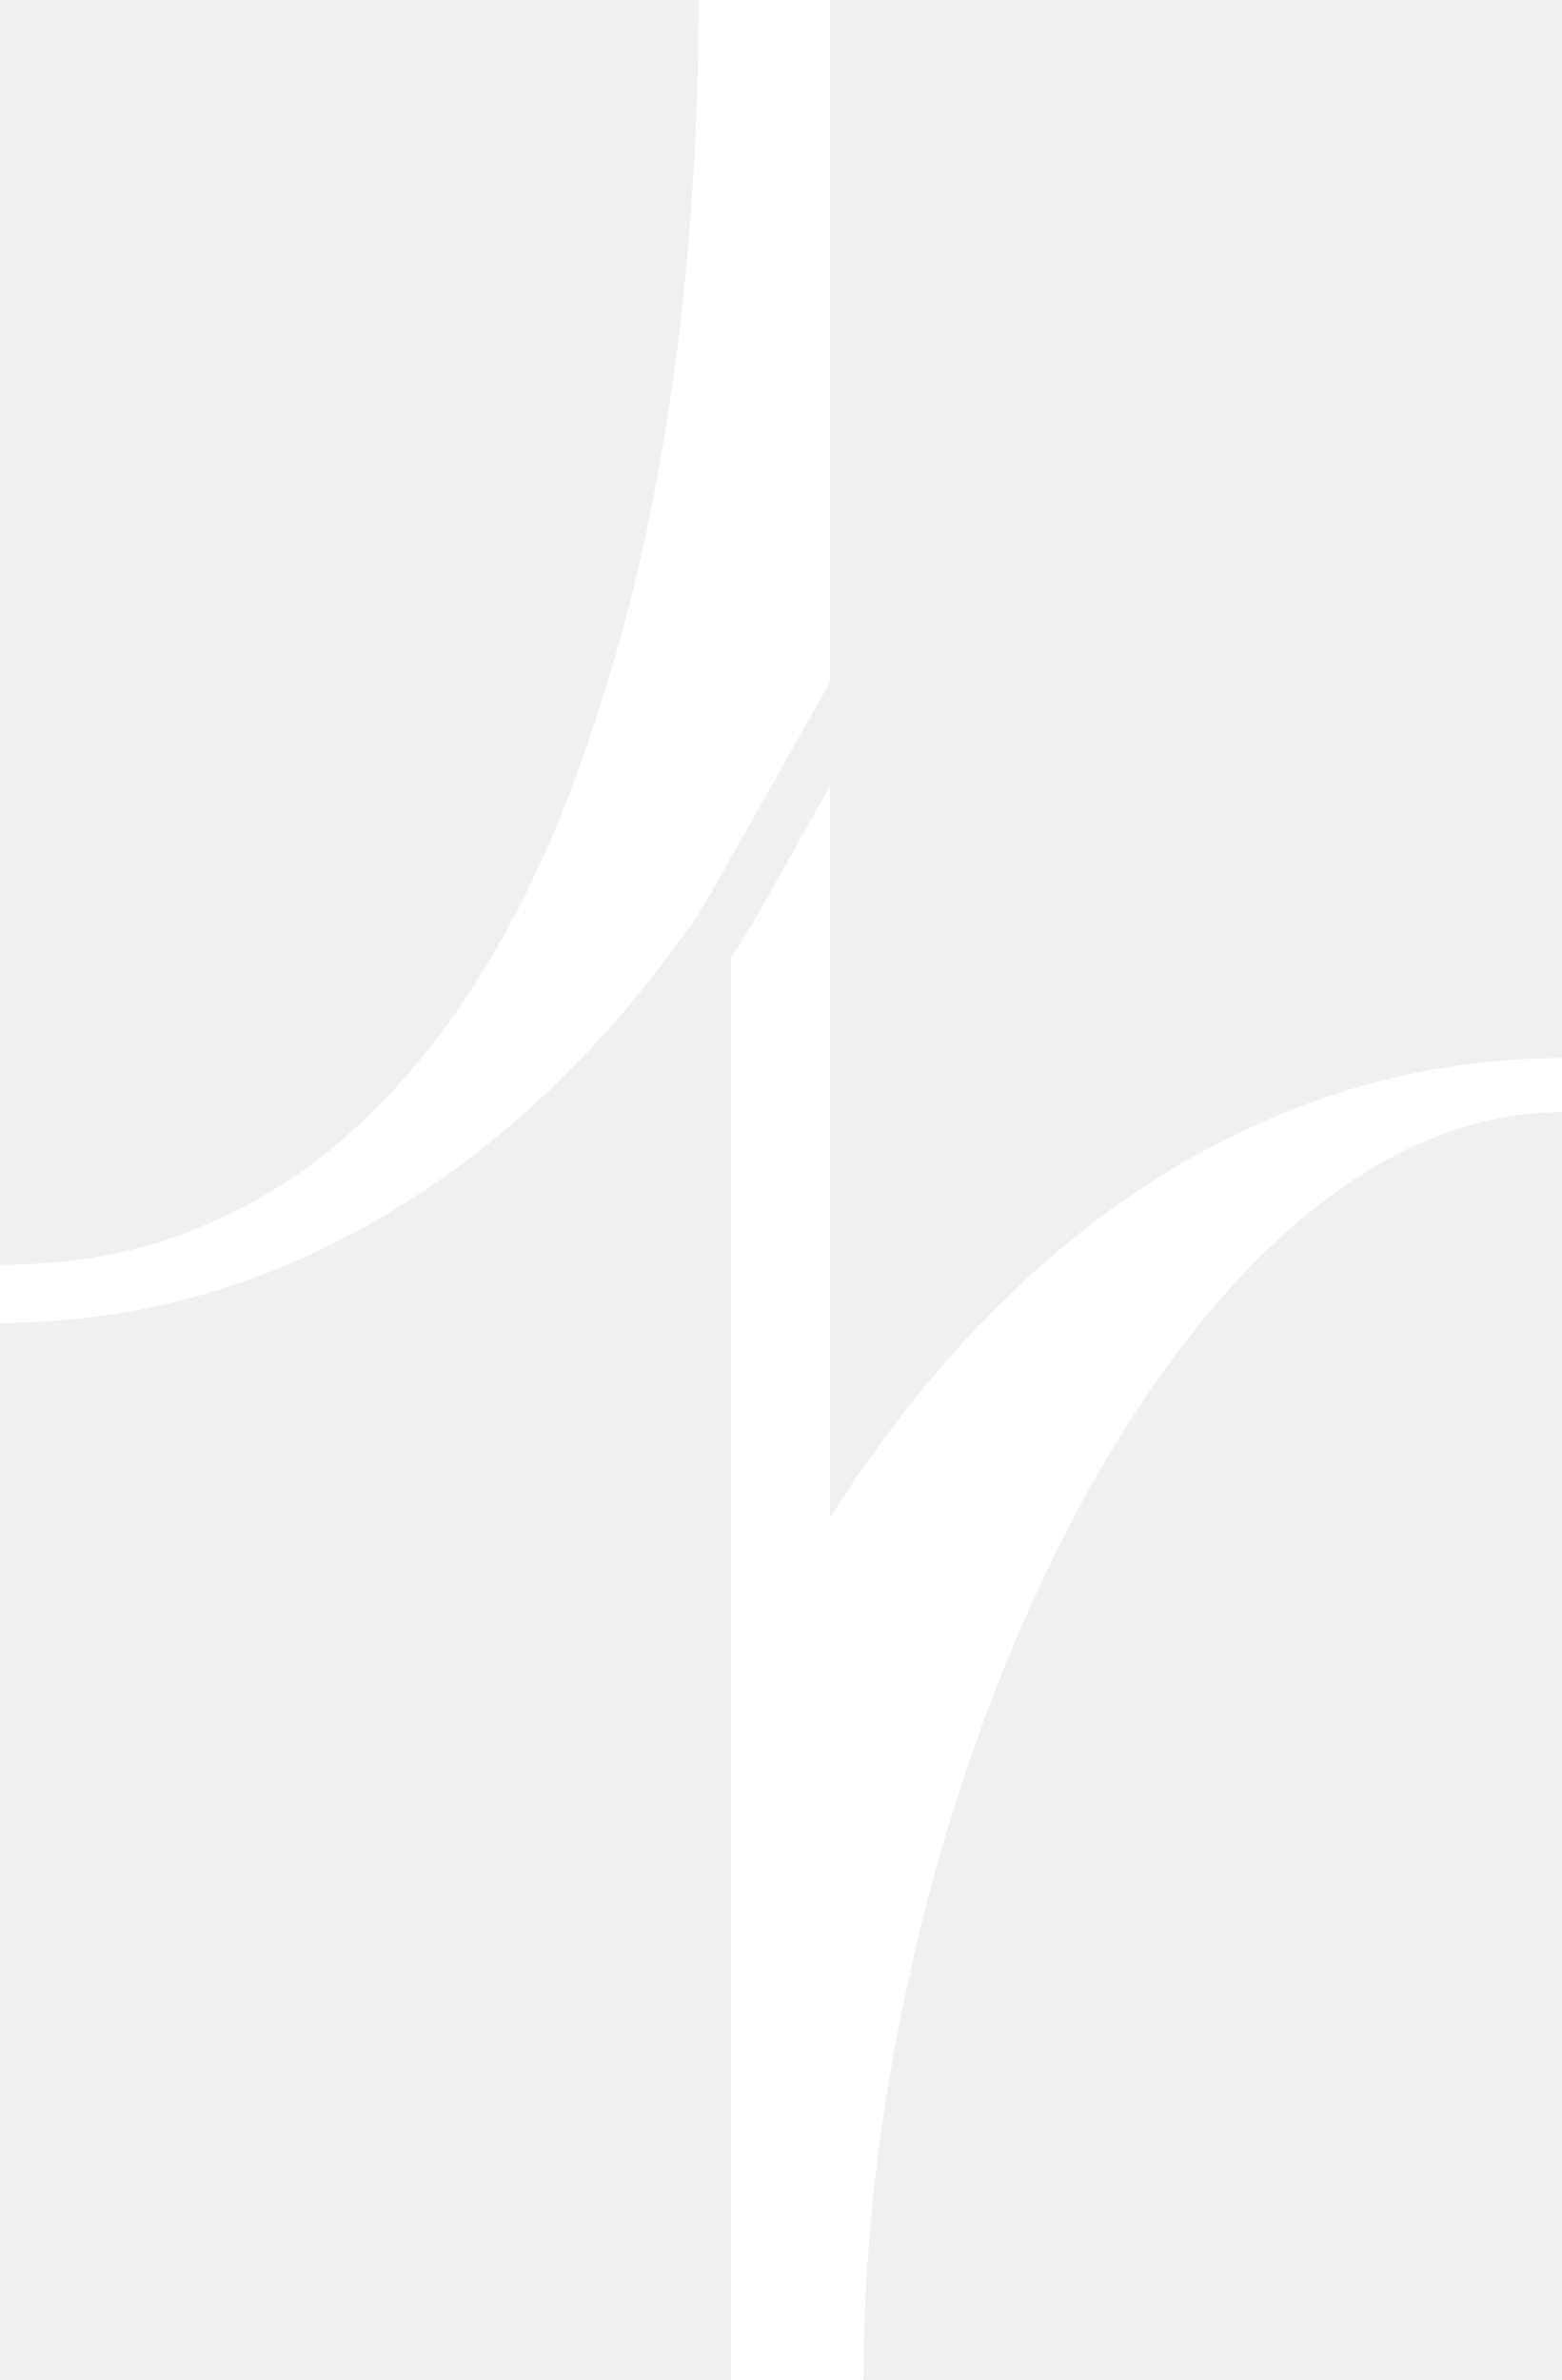
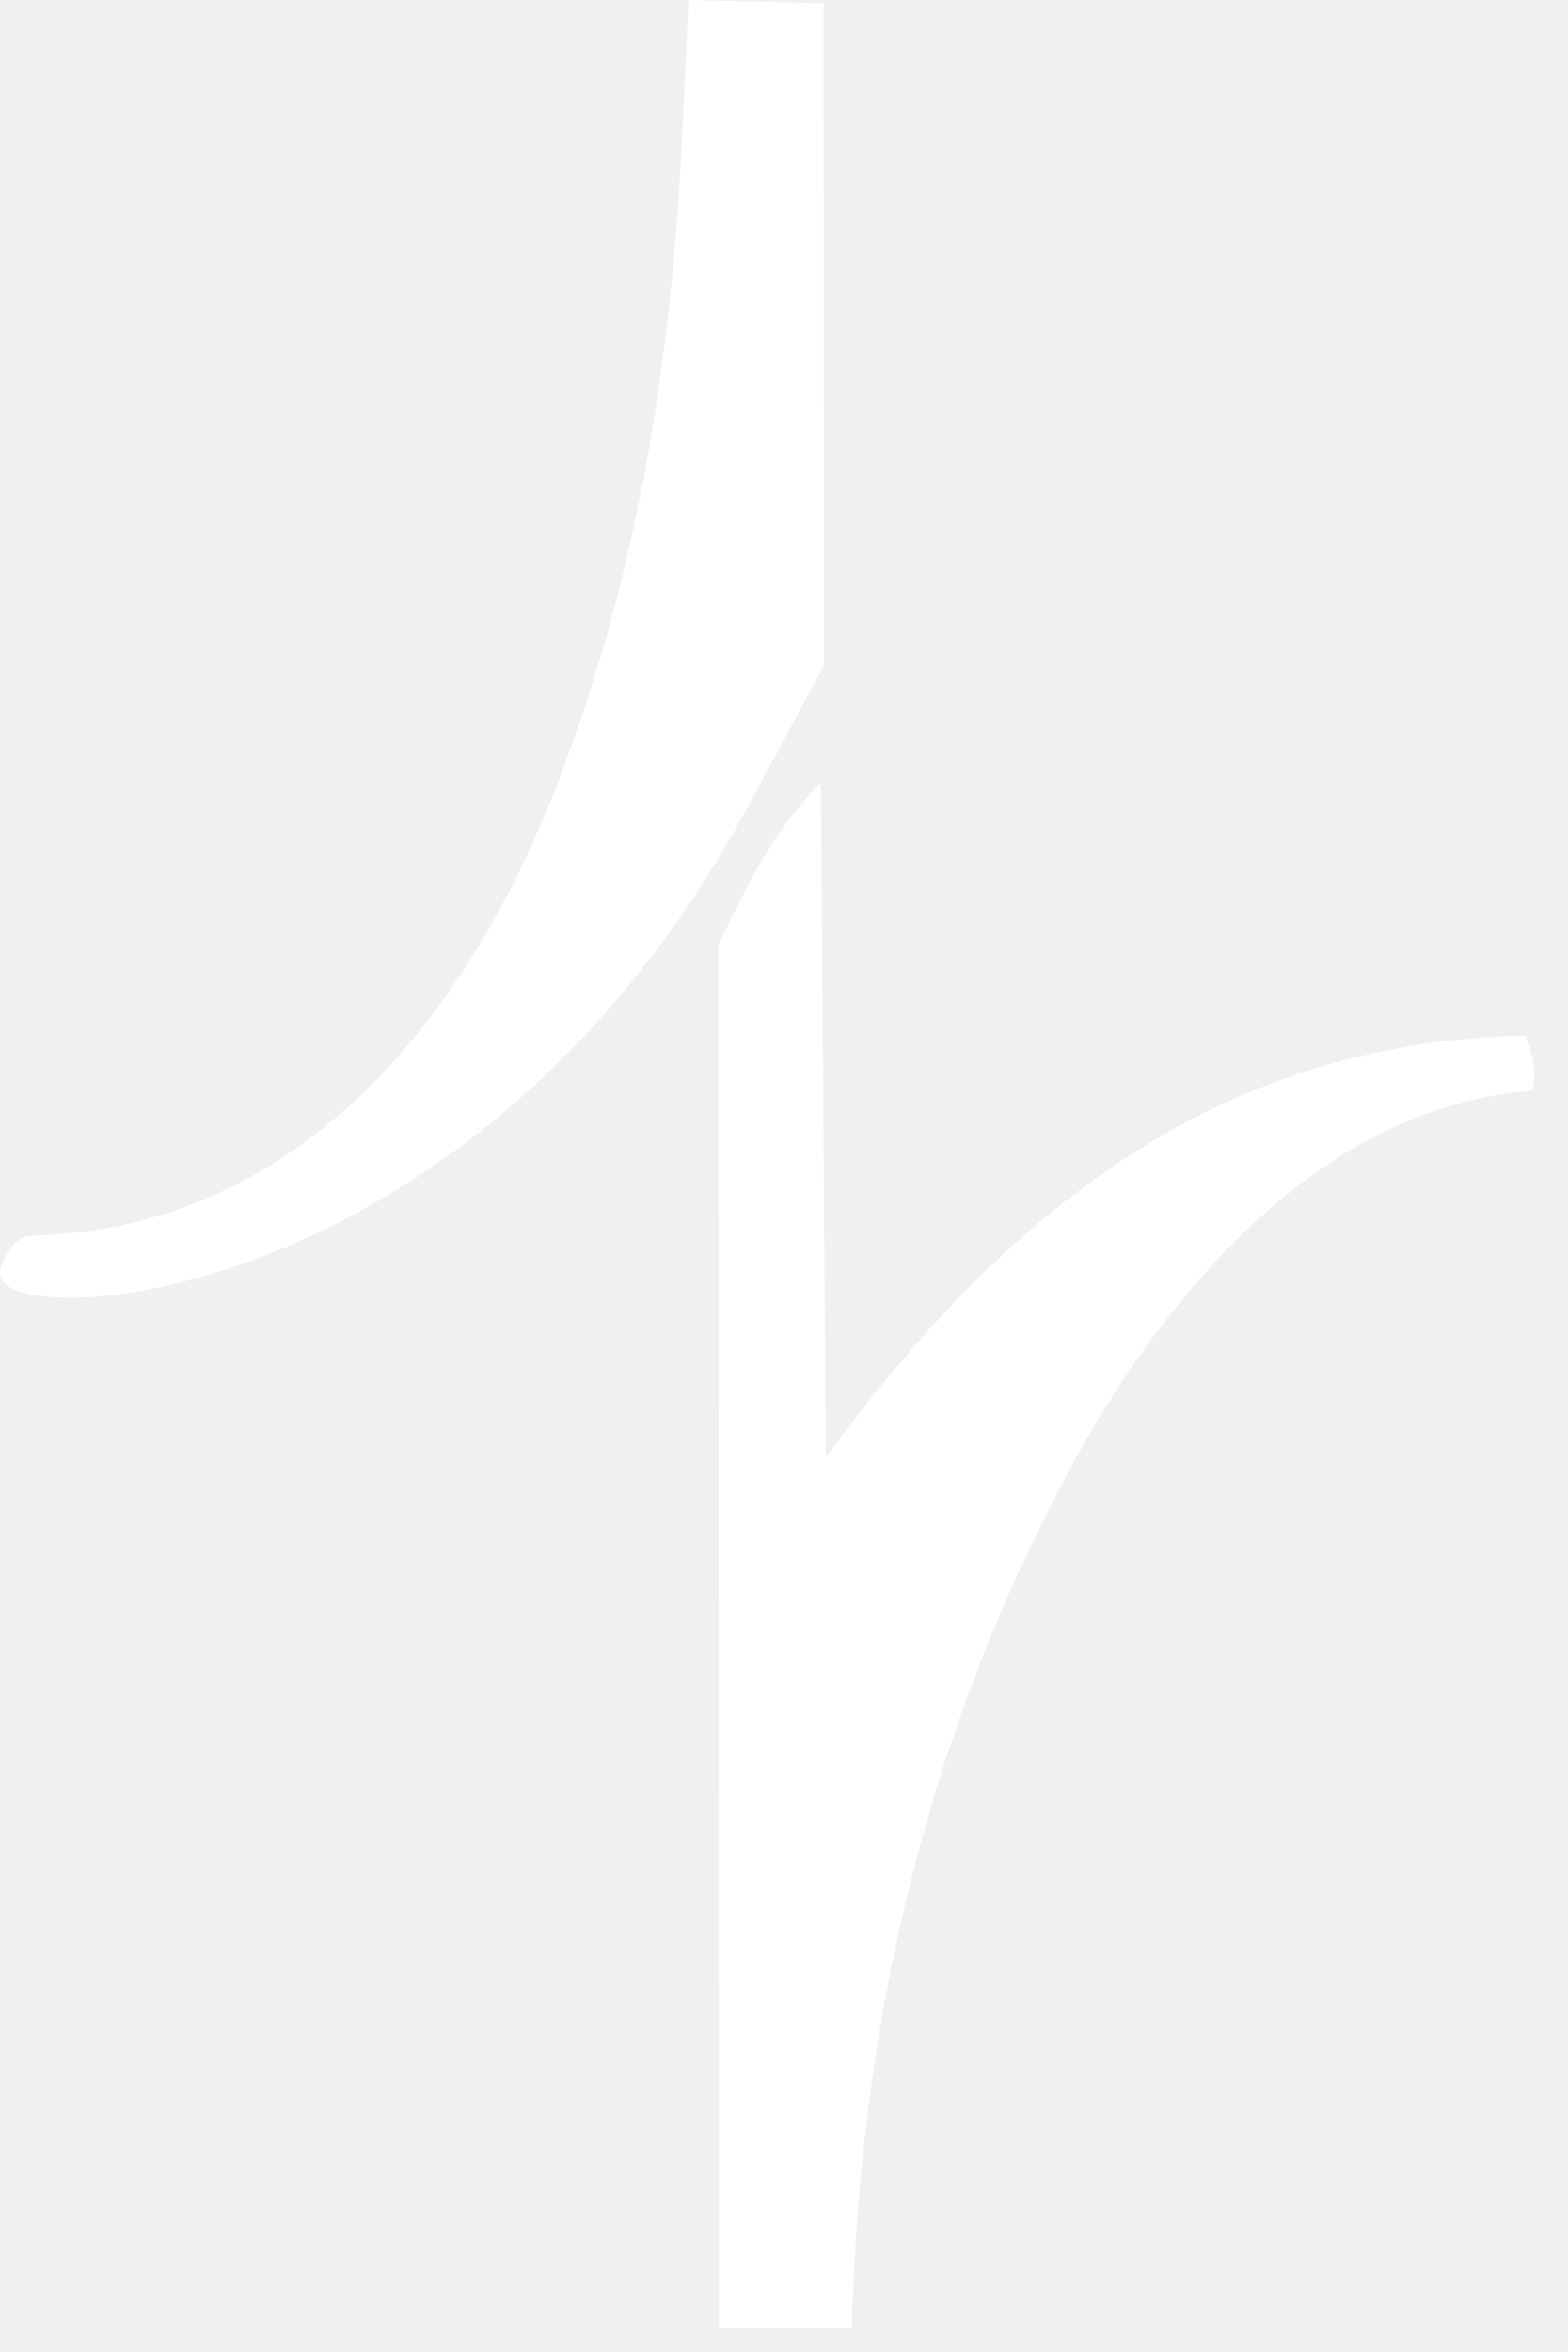
- <svg xmlns="http://www.w3.org/2000/svg" viewBox="89.91 88.753 135.413 206.3">
-   <defs>
-     <style>
-       .cls-1 {
-         fill: #ffffff;
-       }
-     </style>
-   </defs>
-   <g id="Layer_1" data-name="Layer 1">
-     <path class="cls-1" d="M161.854,88.753v59.145c-3.356,5.915-8.299,14.742-10.506,18.626-.351.53-.616.971-.793,1.323-.177.265-.265.442-.353.53-3.972,5.65-8.209,10.681-12.799,15.006-3.444,3.267-7.062,6.18-10.858,8.652-11.211,7.503-23.657,11.387-36.635,11.387v-5.031c4.767,0,9.269-.617,13.418-1.855,0,0,0,.088.088,0,4.06-1.323,7.858-3.088,11.388-5.384,2.295-1.501,4.502-3.267,6.621-5.297,8.916-8.386,15.448-20.391,19.95-34.25,6.532-19.156,9.093-41.754,9.093-62.764v-.088h11.388Z" />
-   </g>
-   <g id="Layer_3" data-name="Layer 3">
-     <path class="cls-1" d="M225.323,180.472v4.678c-33.368,0-60.558,59.409-60.558,109.903h-11.474v-123.408c.177-.177.263-.265.353-.442l.086-.088.442-.707.088-.177.265-.441c.088-.177.265-.529.53-.794l4.767-8.474,2.03-3.621v63.47c.265-.441.619-.971.881-1.413.353-.441.619-.883.884-1.323.442-.707.884-1.413,1.412-2.03,15.802-22.687,37.252-35.133,60.293-35.133Z" />
-   </g>
+ <svg xmlns="http://www.w3.org/2000/svg" width="28" height="42" viewBox="0 0 28 42" fill="none">
+   <path d="M27.361 19.482C23.603 19.757 20.81 23.082 19.118 26.215C16.56 30.947 15.35 36.133 15.215 41.566L12.84 41.573L12.832 16.853C13.345 15.853 13.706 14.963 14.661 13.965L14.751 26.022C17.93 21.68 21.712 18.606 27.231 18.494C27.387 18.749 27.447 19.204 27.361 19.482Z" fill="white" />
+   <path d="M13.333 14.448C8.497 23.386 0.119 23.824 0.001 22.767C-0.023 22.555 0.267 22.073 0.506 22.069C5.165 21.987 8.176 18.396 9.805 14.372C11.364 10.523 11.998 6.48 12.189 2.339L12.297 -1.52588e-05L14.709 0.059L14.719 11.886L13.333 14.448Z" fill="white" />
</svg>
